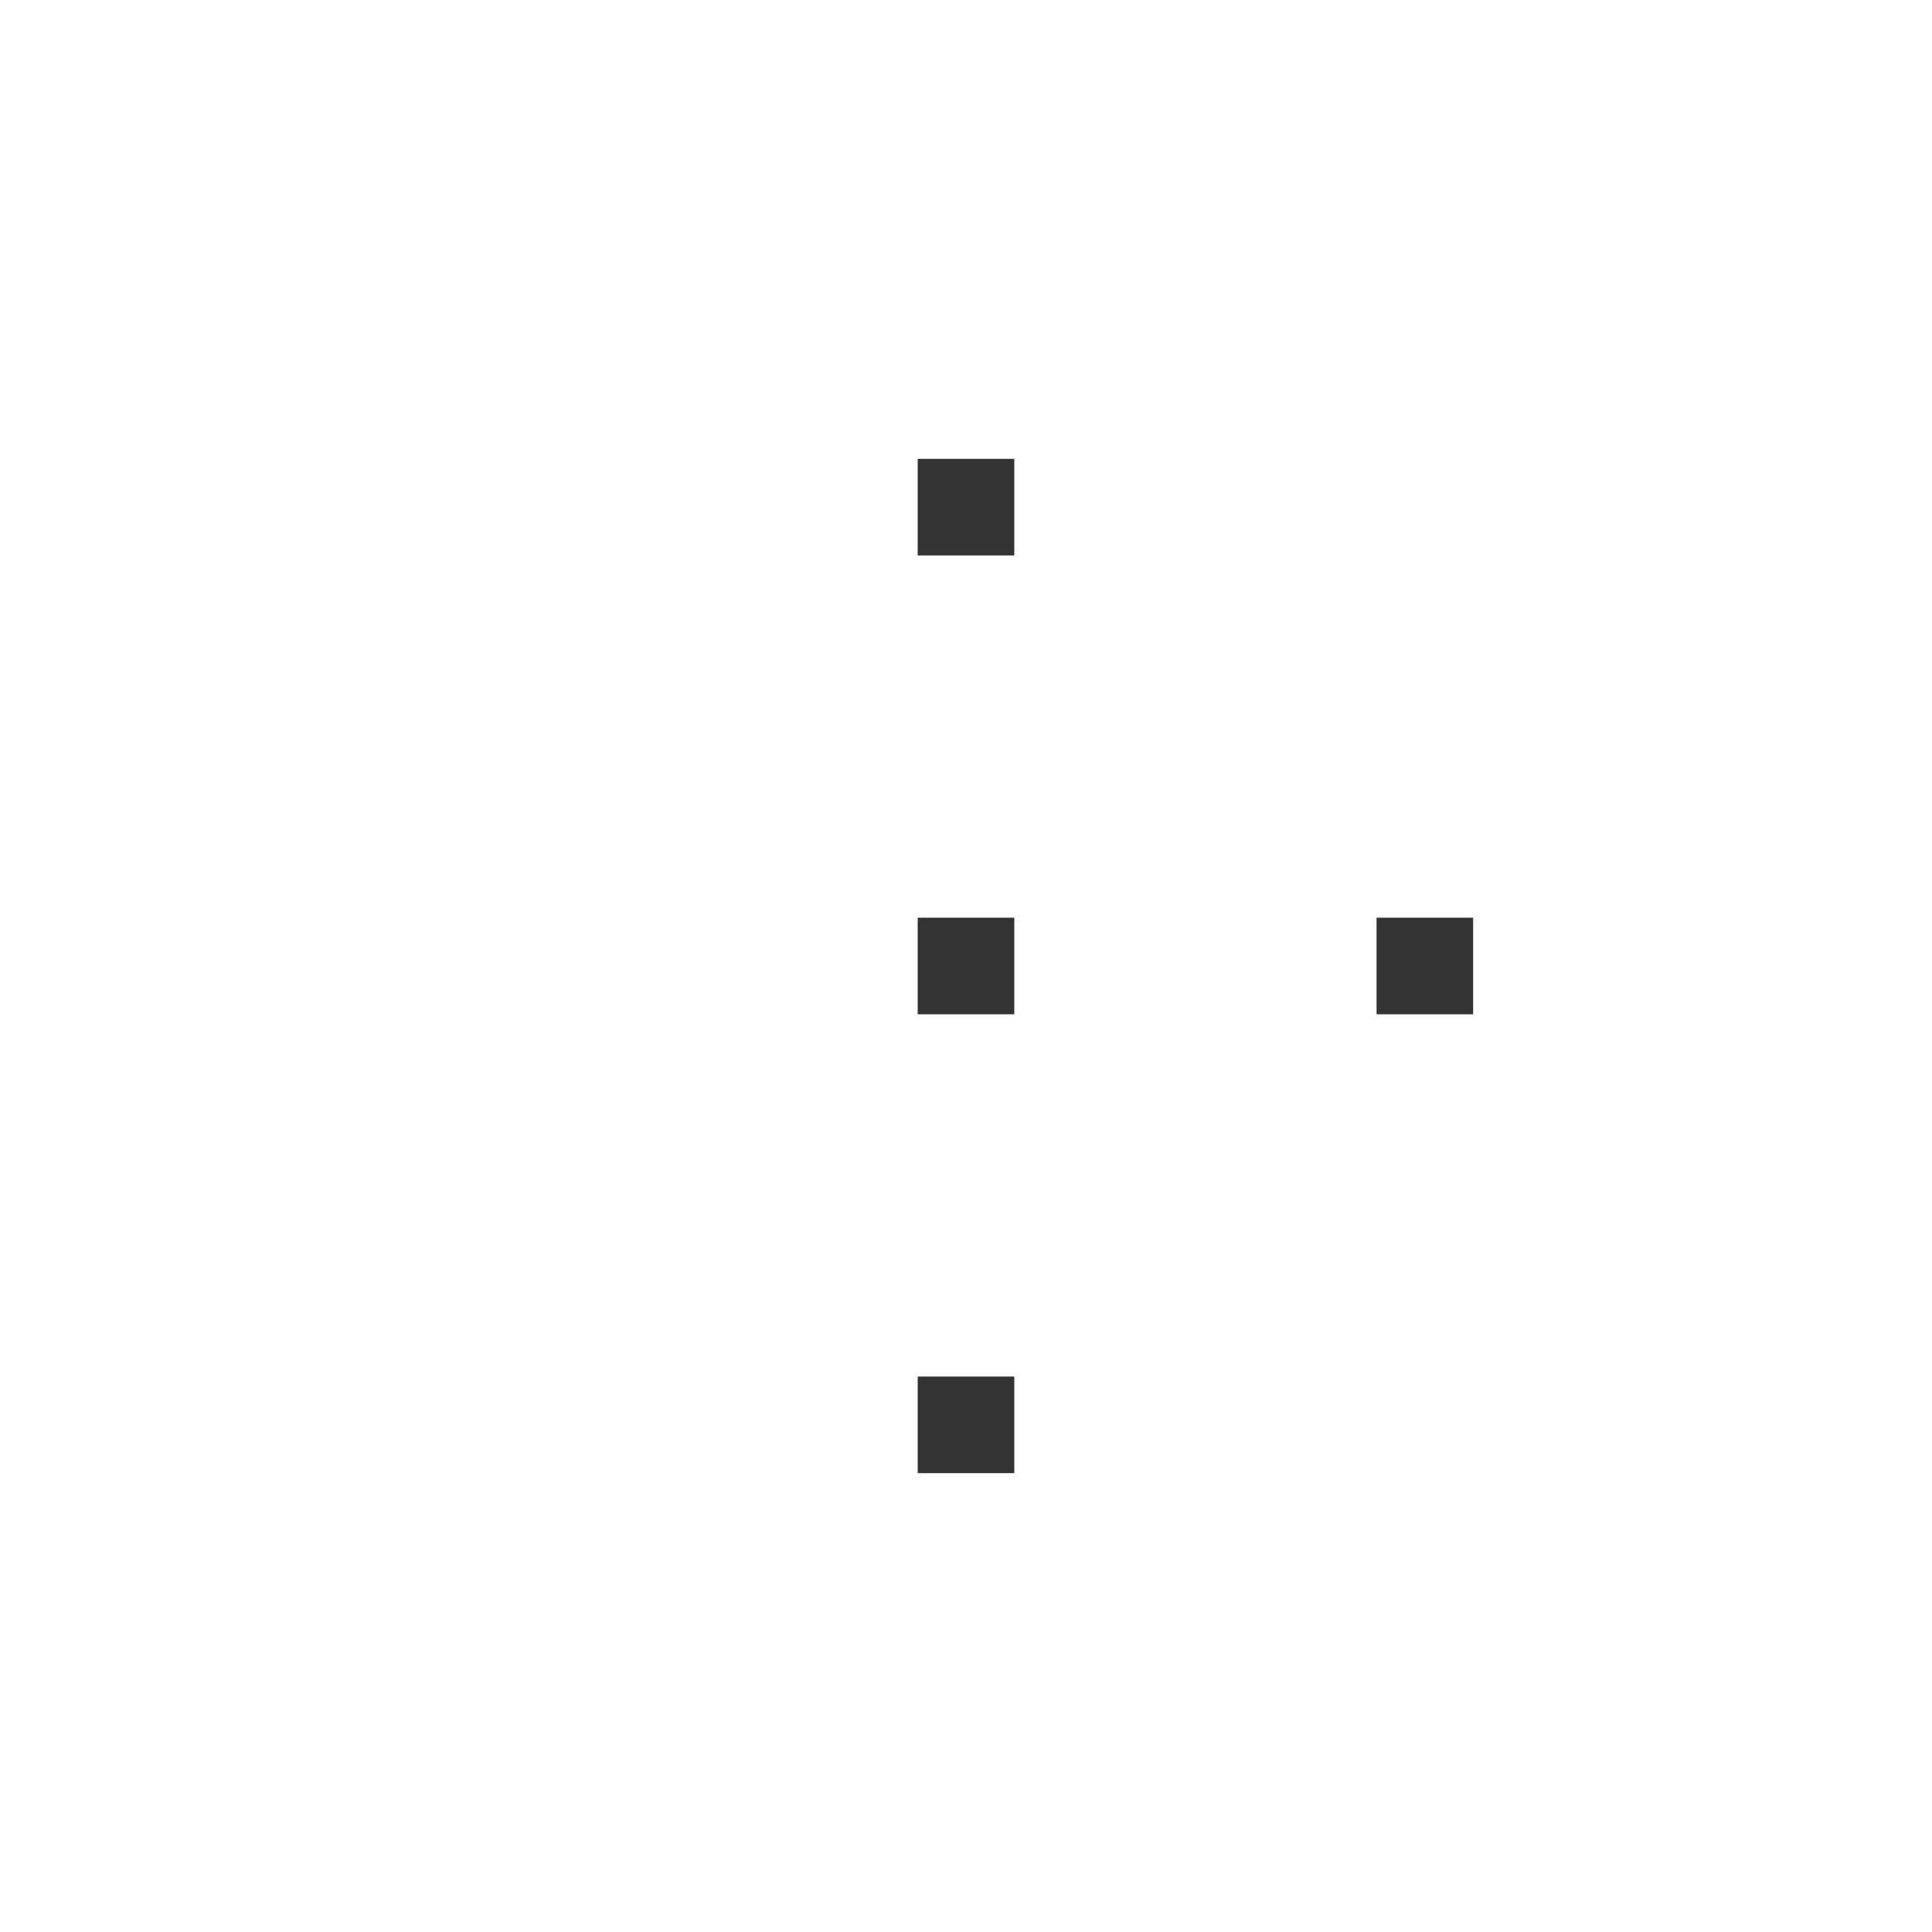
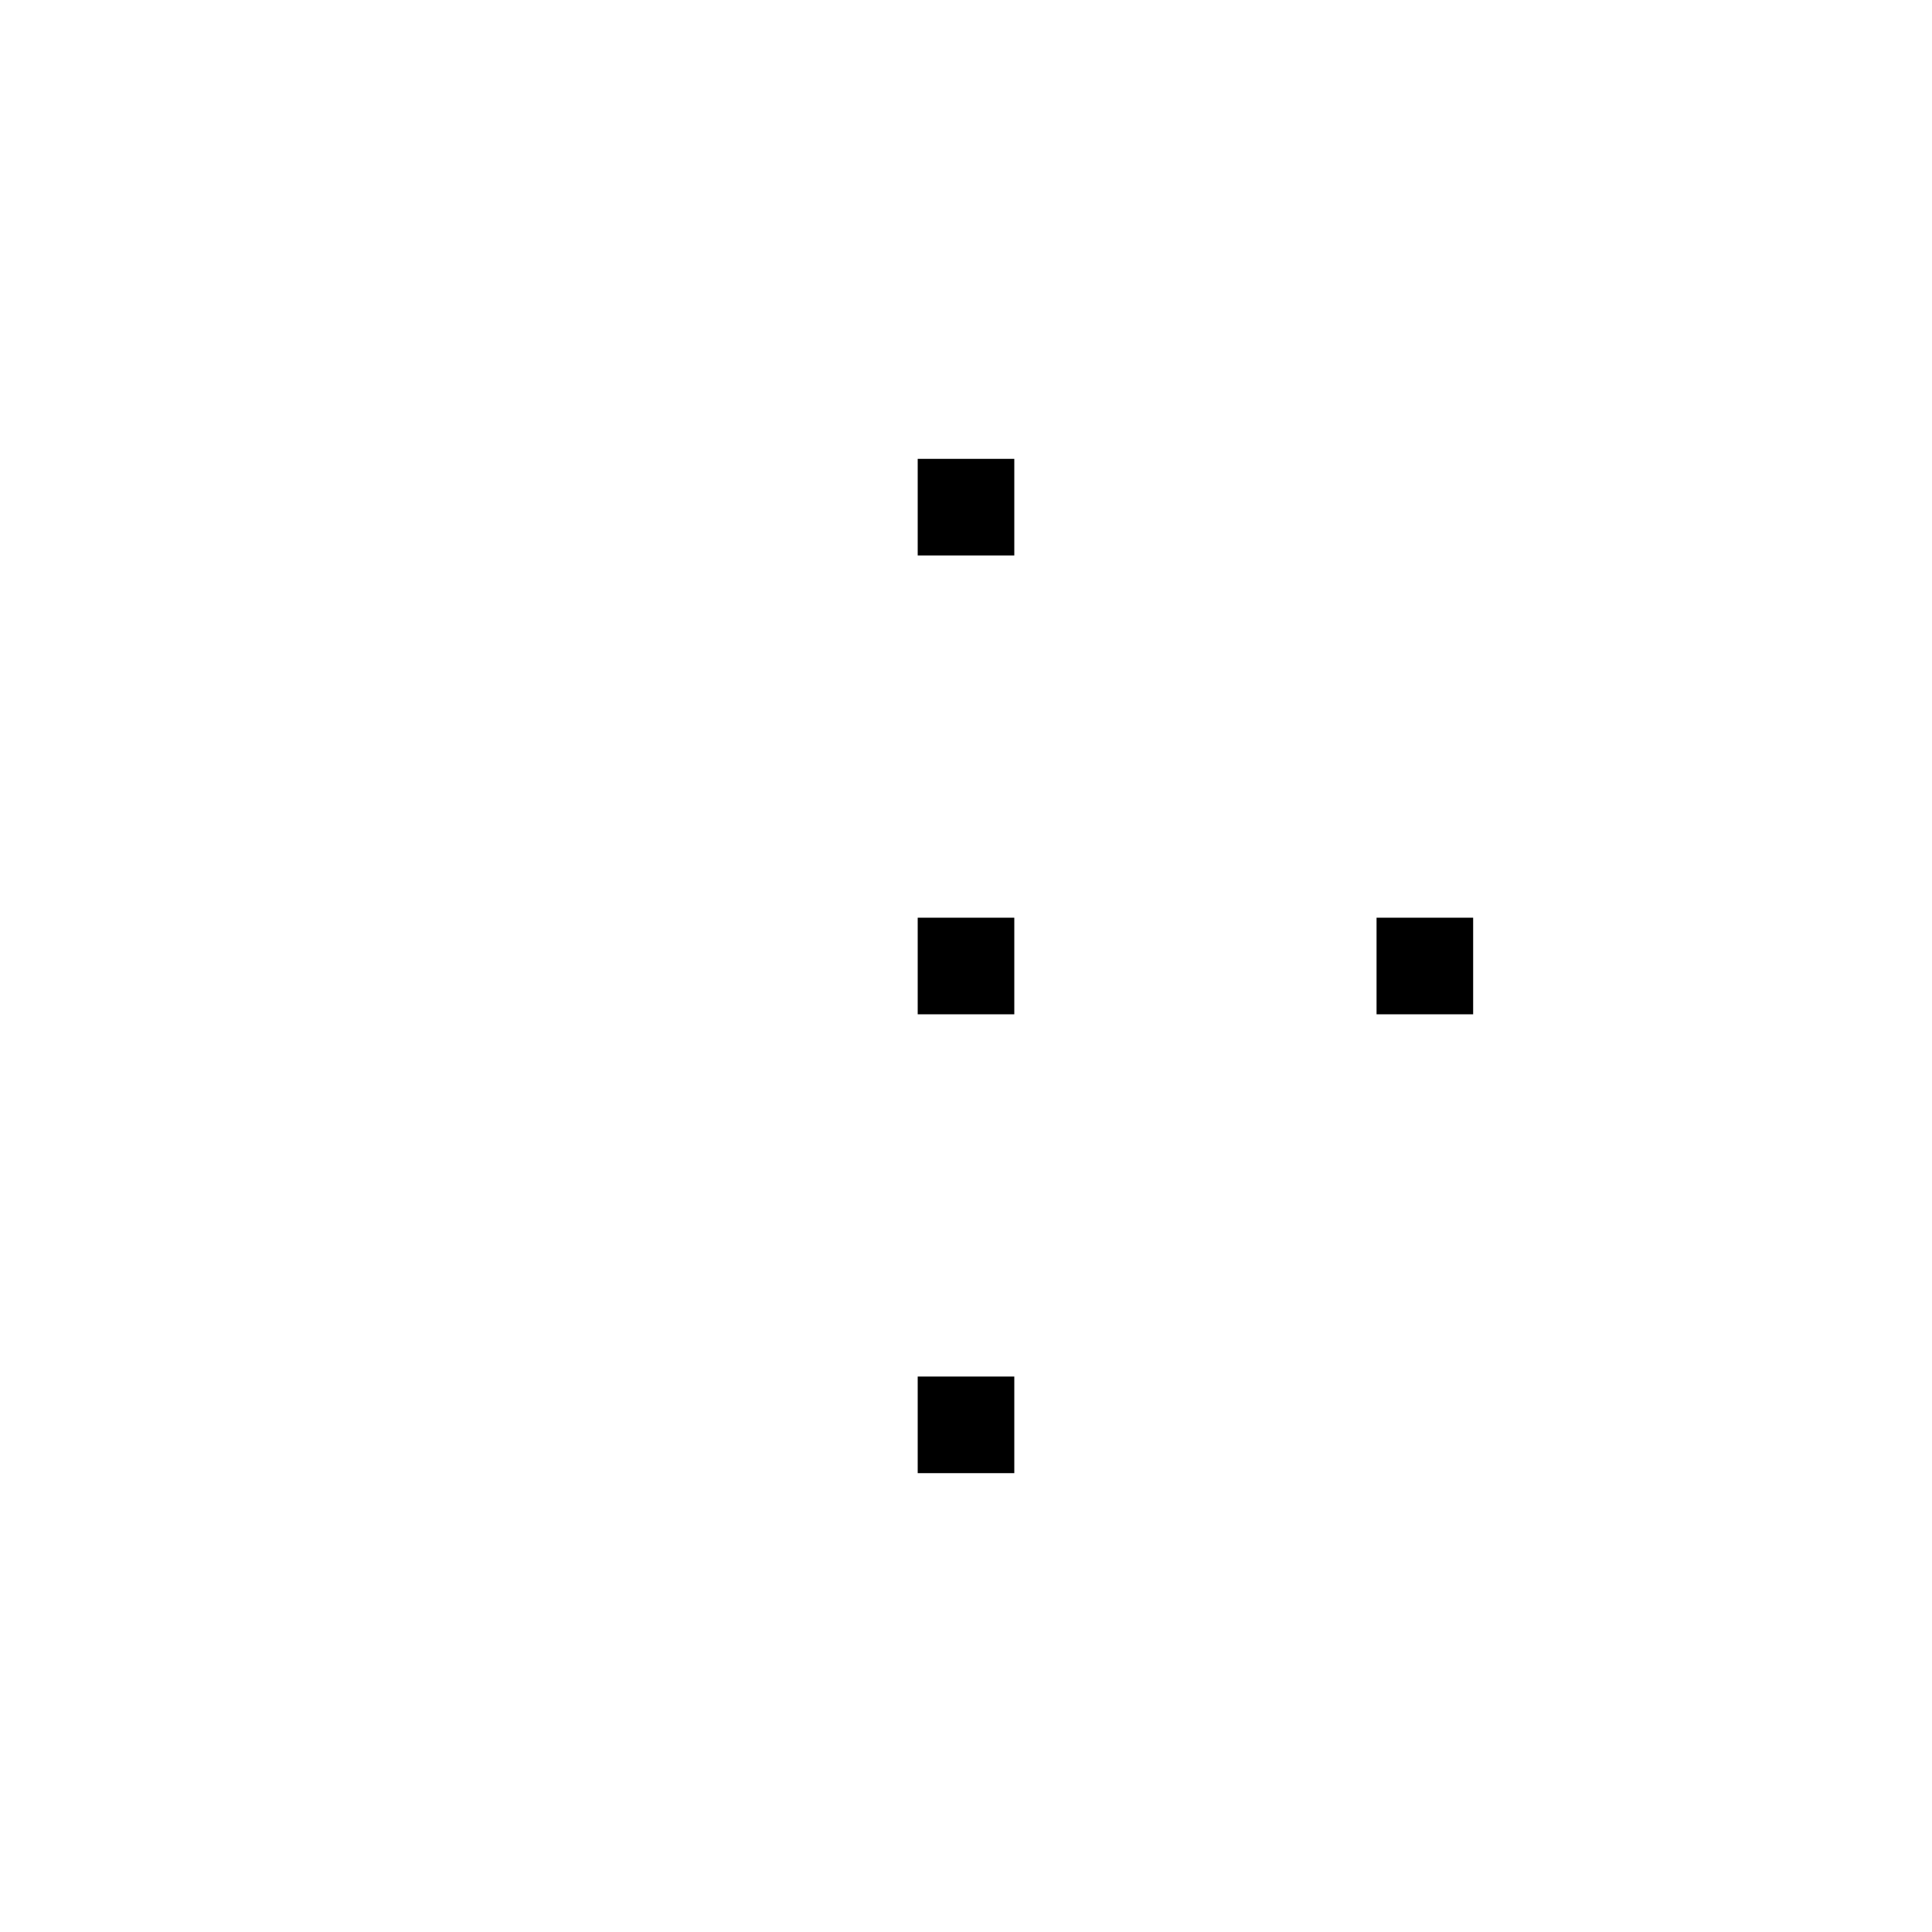
- <svg xmlns="http://www.w3.org/2000/svg" width="64" height="64" version="1.1" id="svg4">
+ <svg xmlns="http://www.w3.org/2000/svg" id="svg4" version="1.1" height="64" width="64">
  <defs id="defs8" />
-   <rect id="VLine" x="30.4" width="5%" height="5%" style="fill:#333333;stroke:none" y="30.4" />
-   <rect id="VLine-3-6" x="45.6" width="5%" height="5%" style="fill:#333333;stroke:none" y="30.4" />
-   <rect id="VLine-3-6-5" x="30.4" width="5%" height="5%" style="fill:#333333;stroke:none" y="15.2" />
-   <rect id="VLine-3-6-3" x="30.4" width="5%" height="5%" style="fill:#333333;stroke:none" y="45.6" />
+   <rect y="30.4" style="fill:#000000;stroke:none" height="5%" width="5%" x="30.4" id="VLine" />
+   <rect y="30.4" style="fill:#000000;stroke:none" height="5%" width="5%" x="45.6" id="VLine-3-6" />
+   <rect y="15.2" style="fill:#000000;stroke:none" height="5%" width="5%" x="30.4" id="VLine-3-6-5" />
+   <rect y="45.6" style="fill:#000000;stroke:none" height="5%" width="5%" x="30.4" id="VLine-3-6-3" />
</svg>
